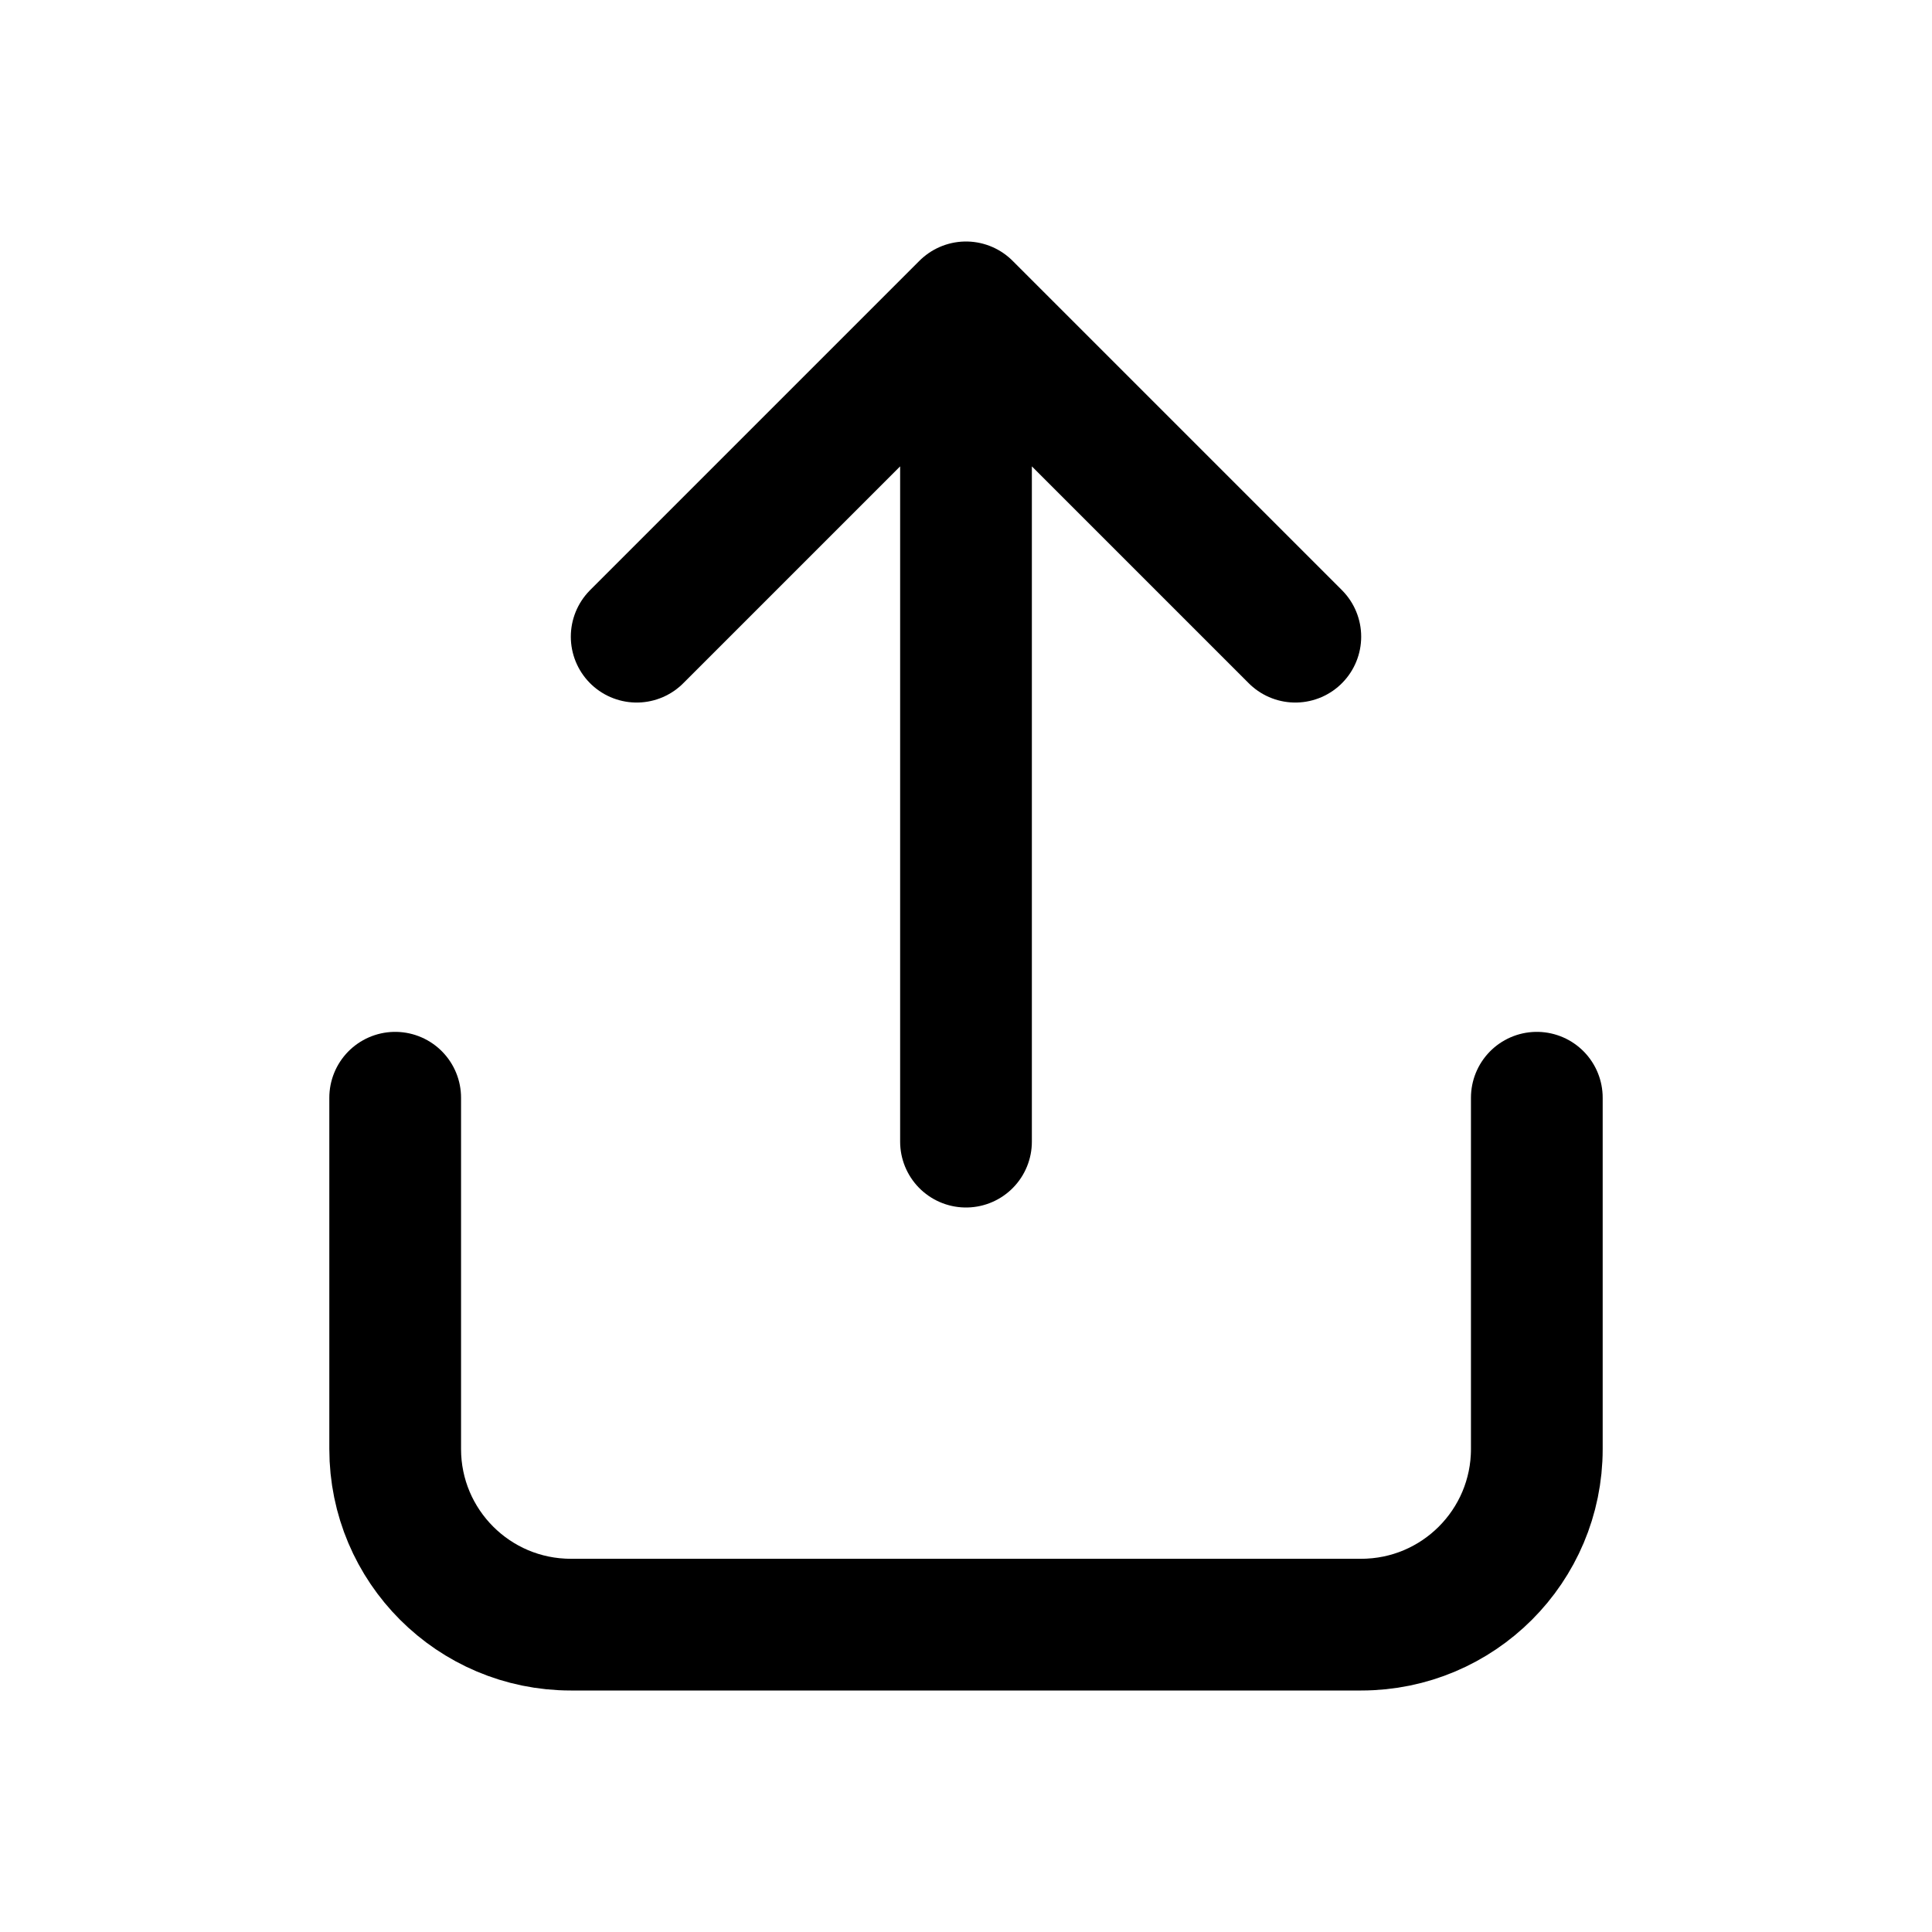
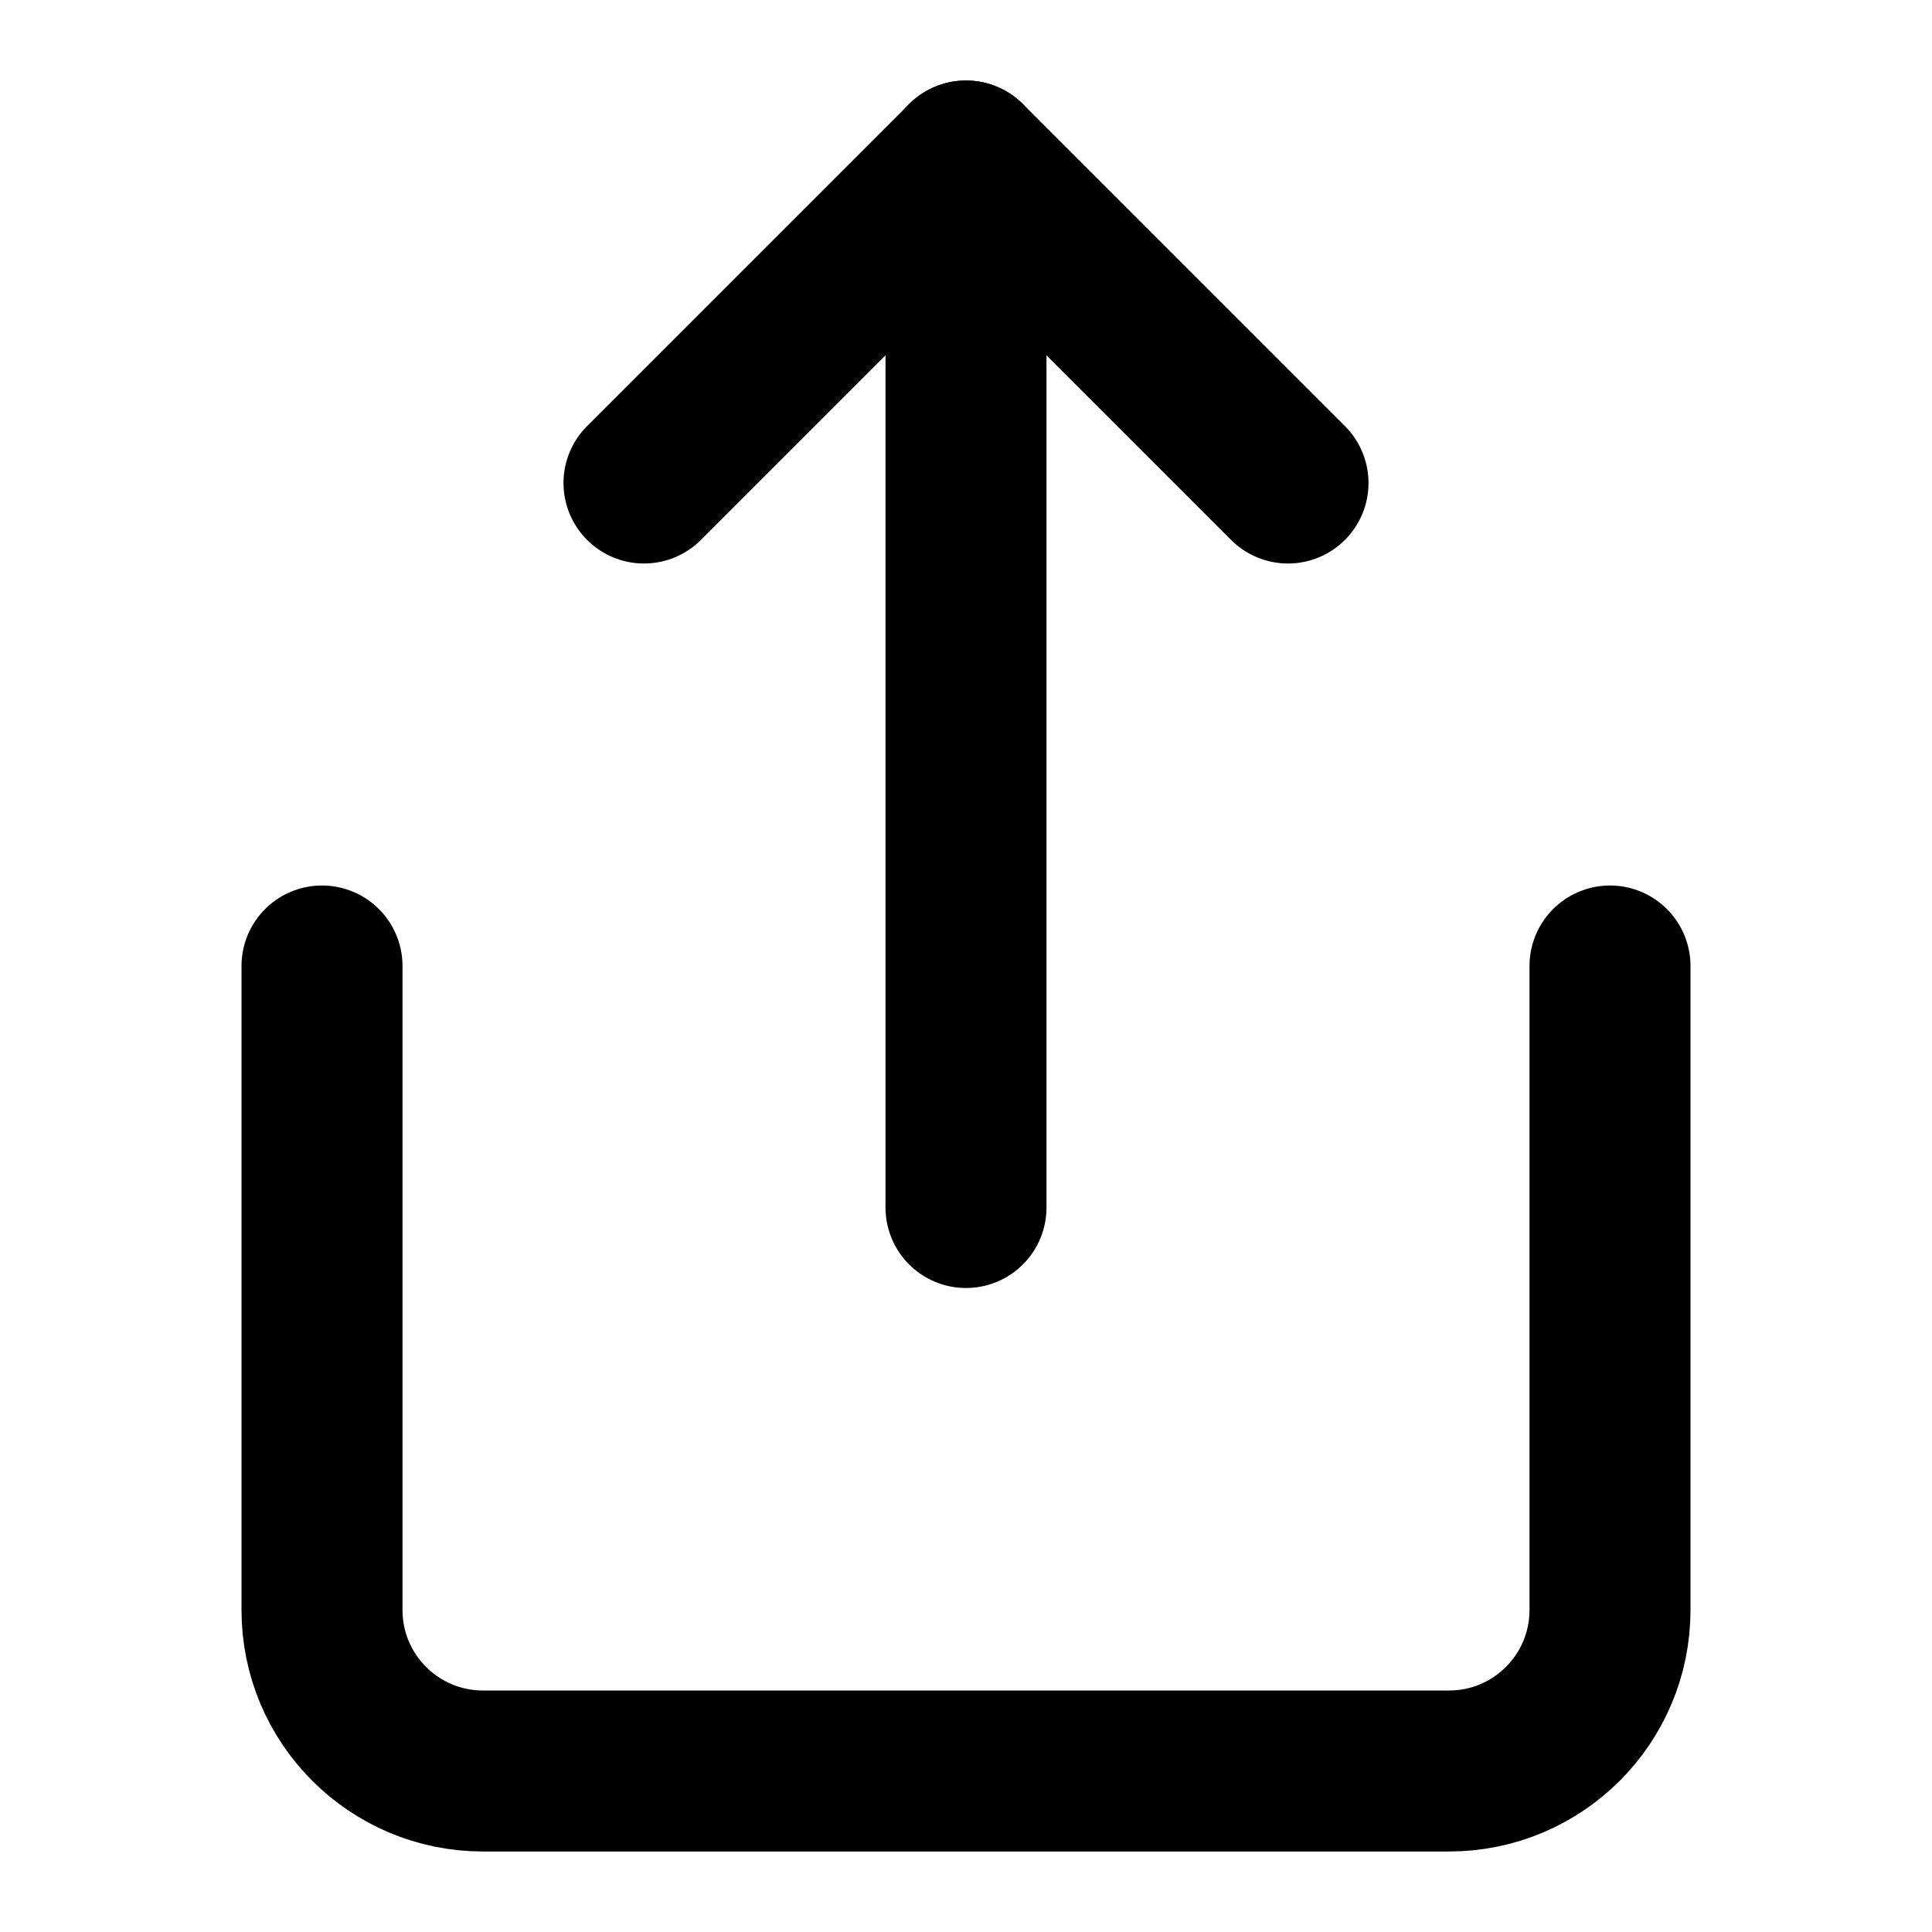
- <svg xmlns="http://www.w3.org/2000/svg" width="22" height="22" viewBox="0 0 22 22">
-   <g fill="none" stroke="currentColor" stroke-width="1.5" stroke-linecap="round" stroke-linejoin="round">
-     <path d="M4.5 12.5v4a2 2 0 0 0 2 2h9a2 2 0 0 0 2-2v-4" />
-     <path d="M11 3.5v9.5M7.25 7.25L11 3.5l3.75 3.75" />
-   </g>
+ <svg xmlns="http://www.w3.org/2000/svg" viewBox="0 0 24 24" width="24" height="24" fill="none" stroke="currentColor" stroke-width="2" stroke-linecap="round" stroke-linejoin="round">
+   <path d="M4 12v8a2 2 0 0 0 2 2h12a2 2 0 0 0 2-2v-8" />
+   <polyline points="16 6 12 2 8 6" />
+   <line x1="12" y1="2" x2="12" y2="15" />
</svg>
